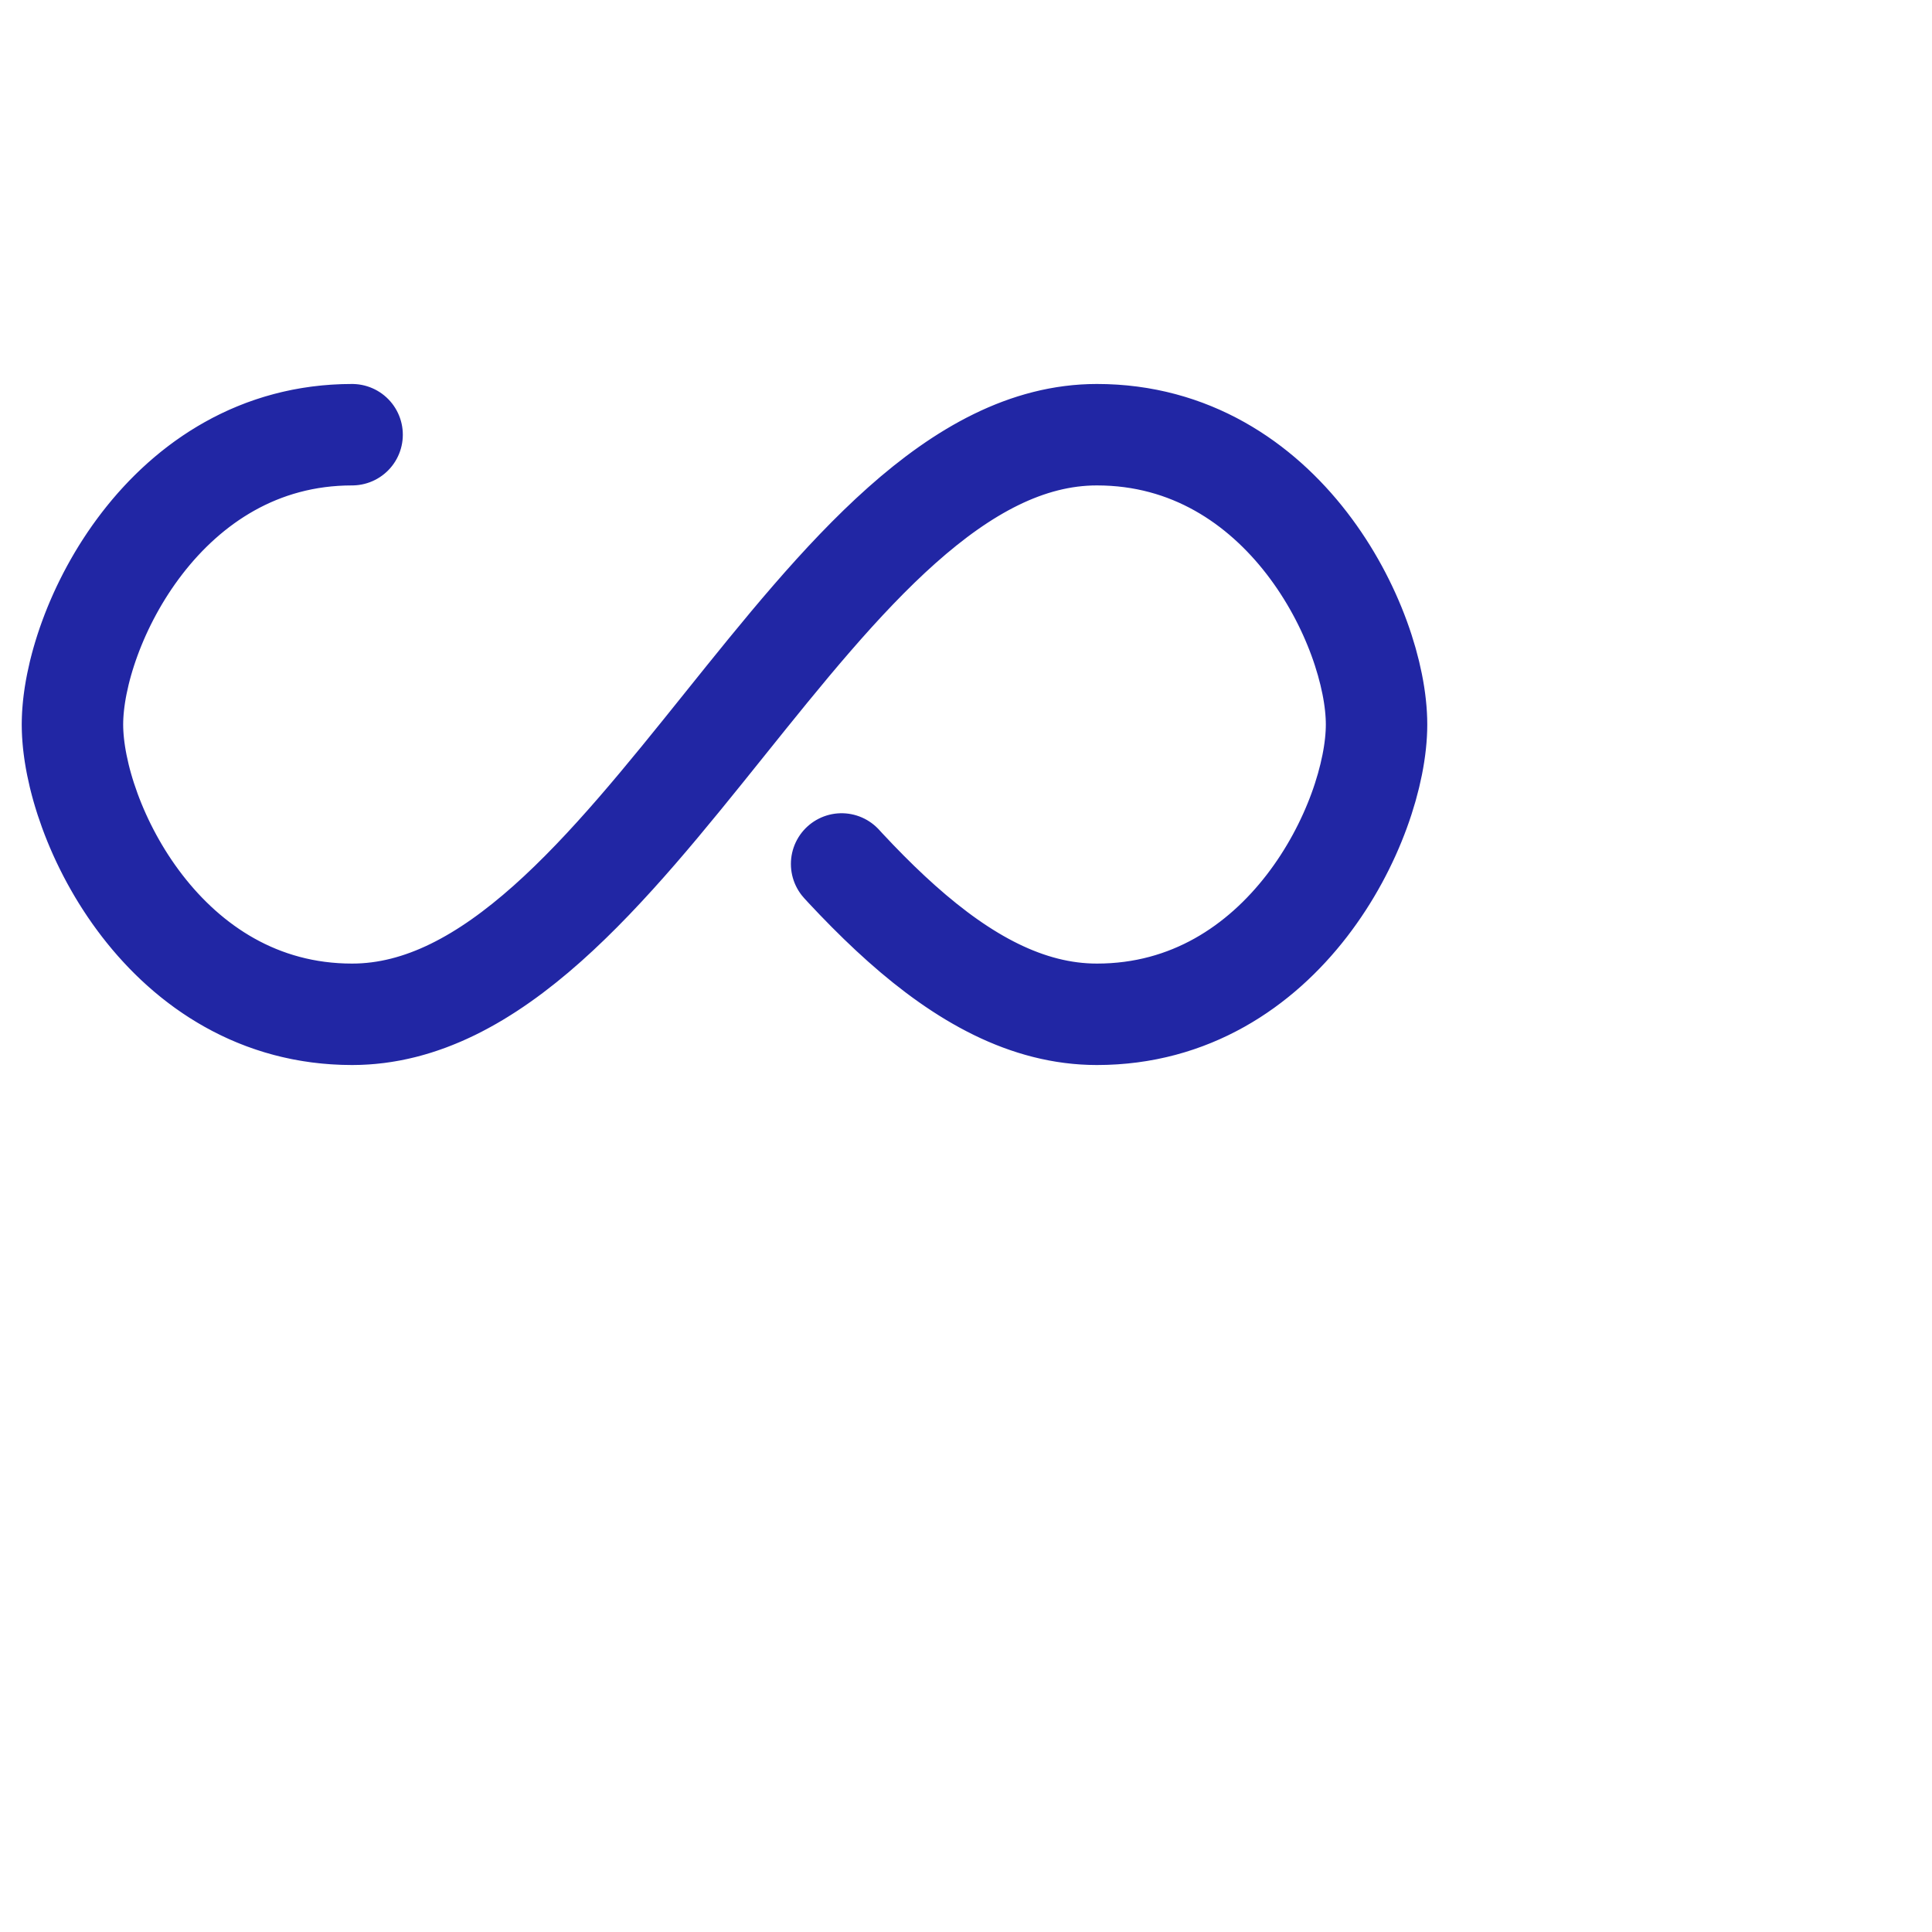
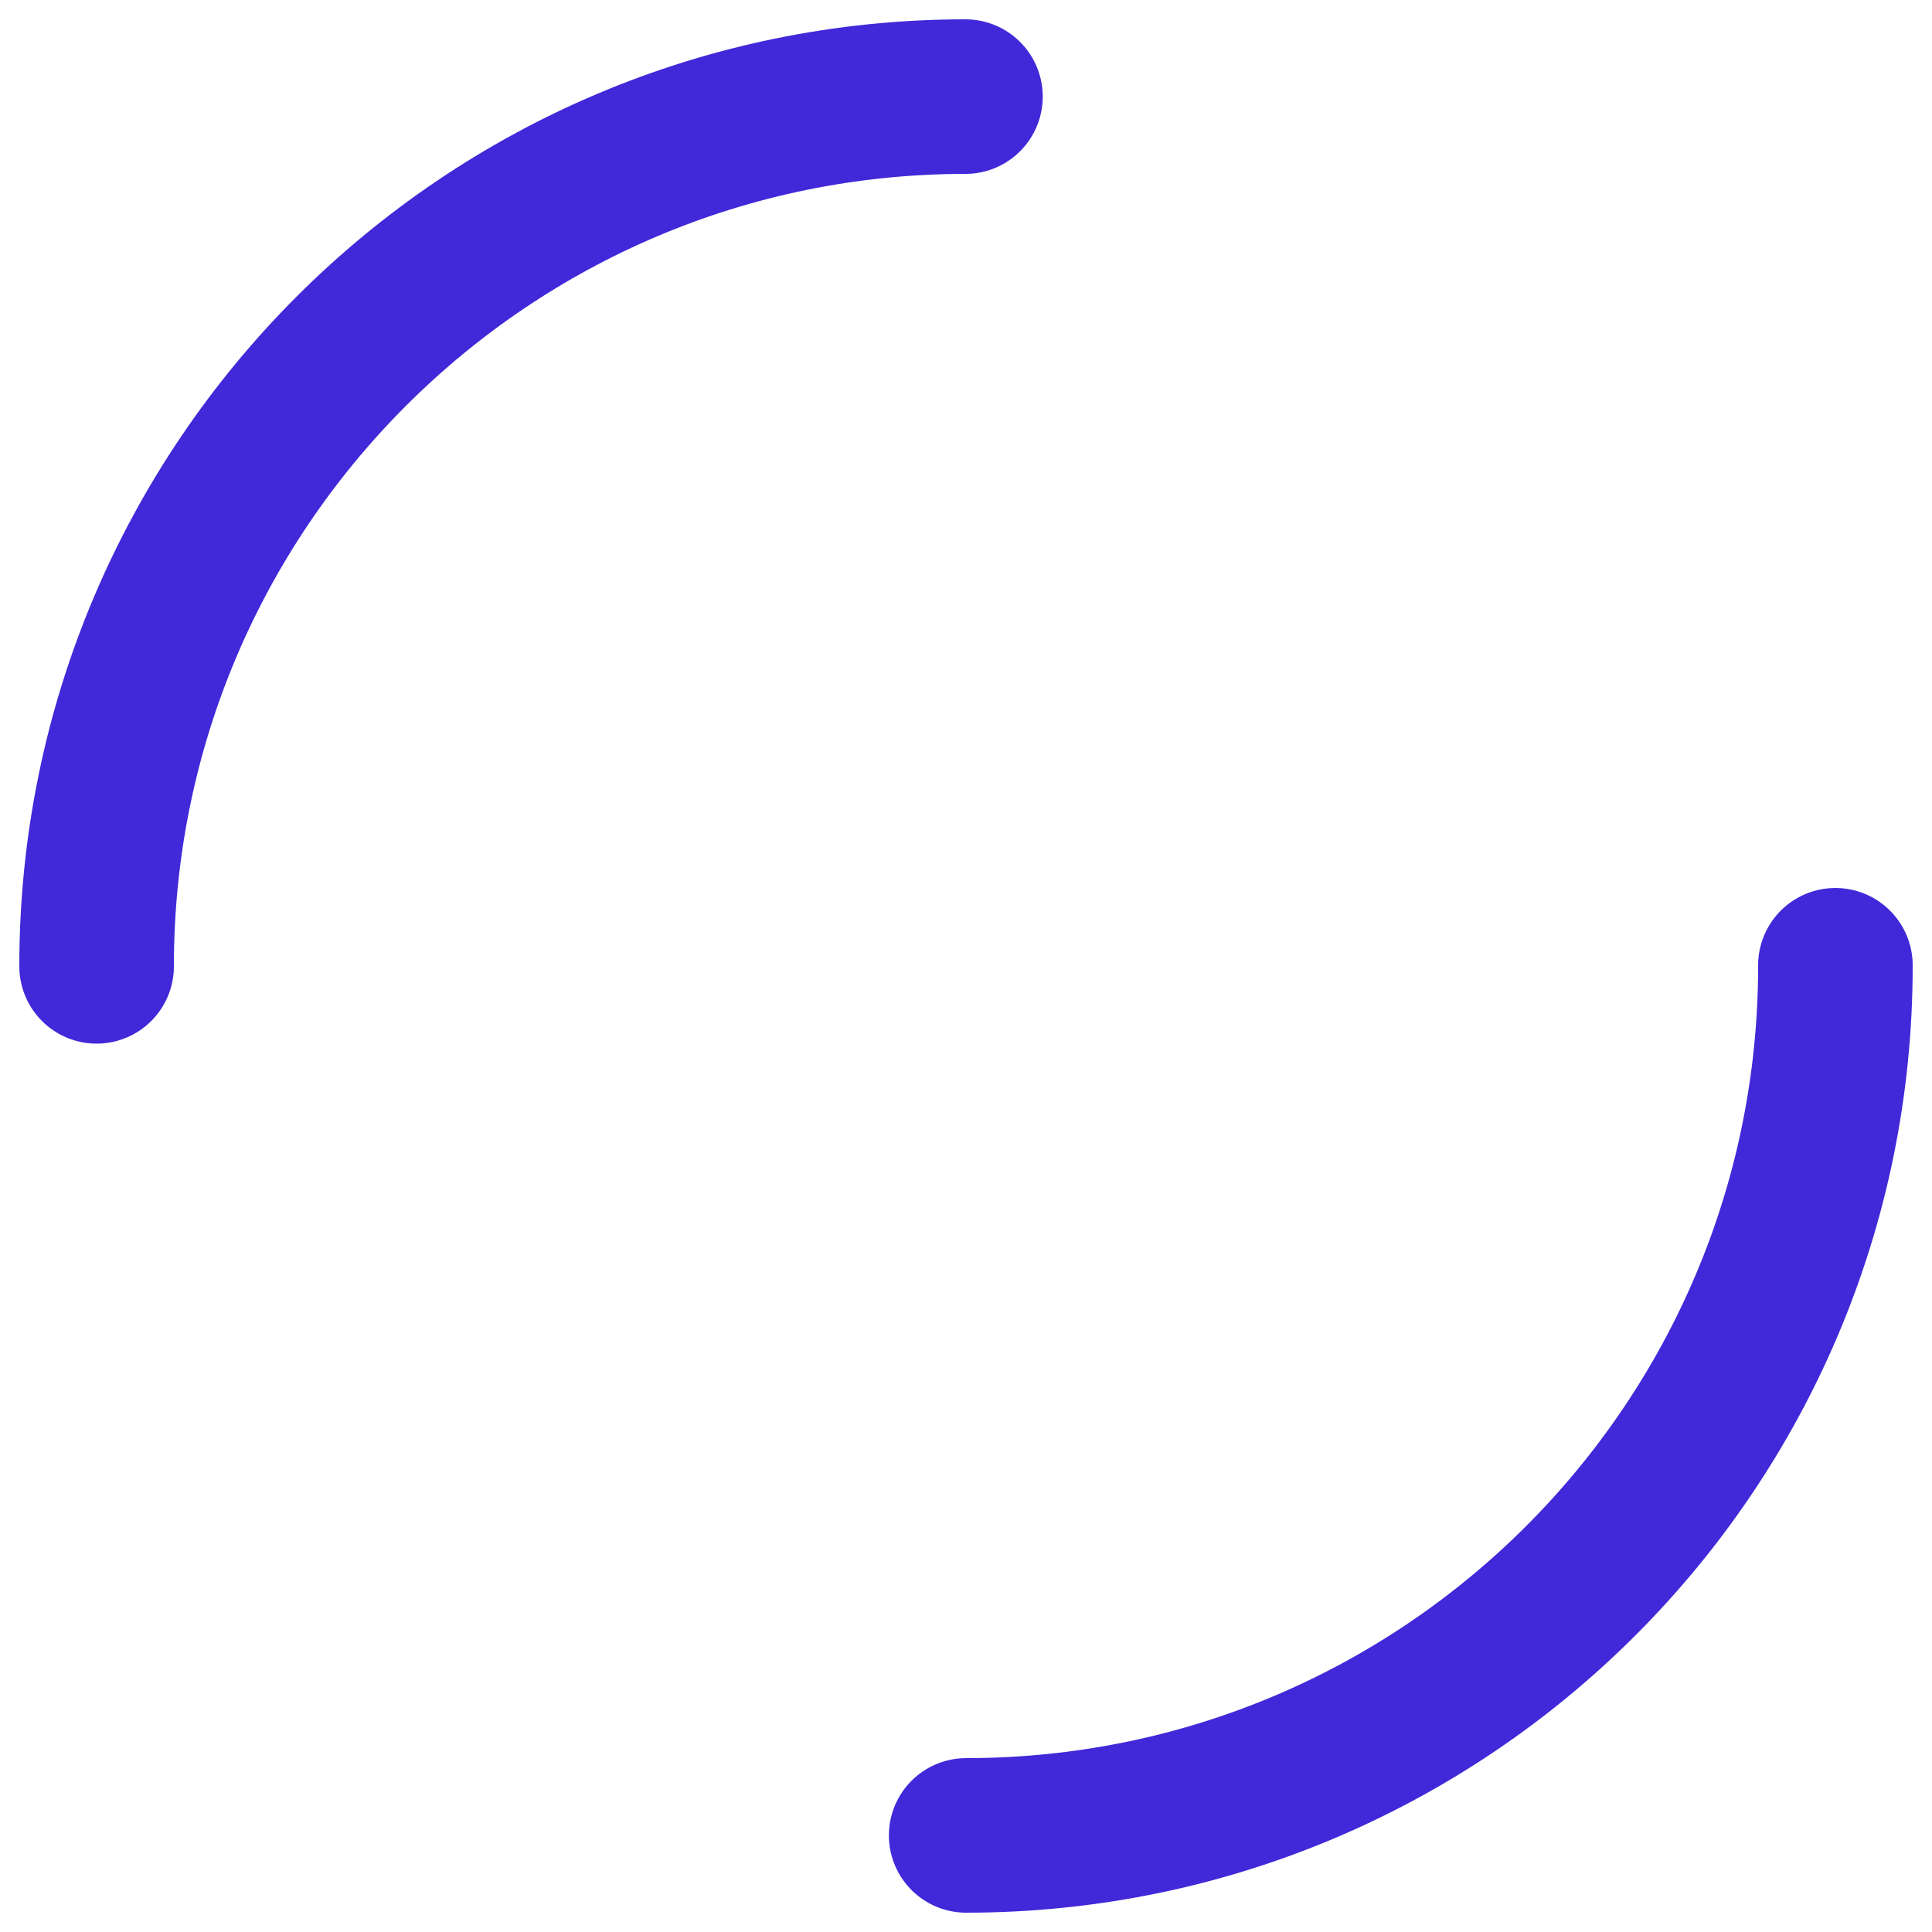
- <svg xmlns="http://www.w3.org/2000/svg" viewBox="0 0 100 100" preserveAspectRatio="xMidYMid" width="200" height="200" style="shape-rendering: auto; display: block; background: rgb(255, 255, 255);">
+ <svg xmlns="http://www.w3.org/2000/svg" viewBox="0 0 100 100" preserveAspectRatio="xMidYMid" width="51" height="51" style="shape-rendering: auto; display: block; background: transparent;">
  <g>
-     <path style="transform:scale(0.75);transform-origin:50px 50px" stroke-linecap="round" d="M24.3 30C11.4 30 5 43.3 5 50s6.4 20 19.3 20c19.3 0 32.1-40 51.4-40 C88.6 30 95 43.3 95 50s-6.4 20-19.3 20C56.4 70 43.6 30 24.3 30z" stroke-dasharray="210.403 46.186" stroke-width="7" stroke="#2126a4" fill="none">
-       <animate values="0;256.589" keyTimes="0;1" dur="1s" repeatCount="indefinite" attributeName="stroke-dashoffset" />
-     </path>
+     <circle stroke-linecap="round" fill="none" stroke-dasharray="70.686 70.686" stroke="#4128d8" stroke-width="8" r="45" cy="50" cx="50">
+       <animateTransform values="0 50 50;360 50 50" keyTimes="0;1" dur="1.639s" repeatCount="indefinite" type="rotate" attributeName="transform" />
+     </circle>
    <g />
  </g>
</svg>
